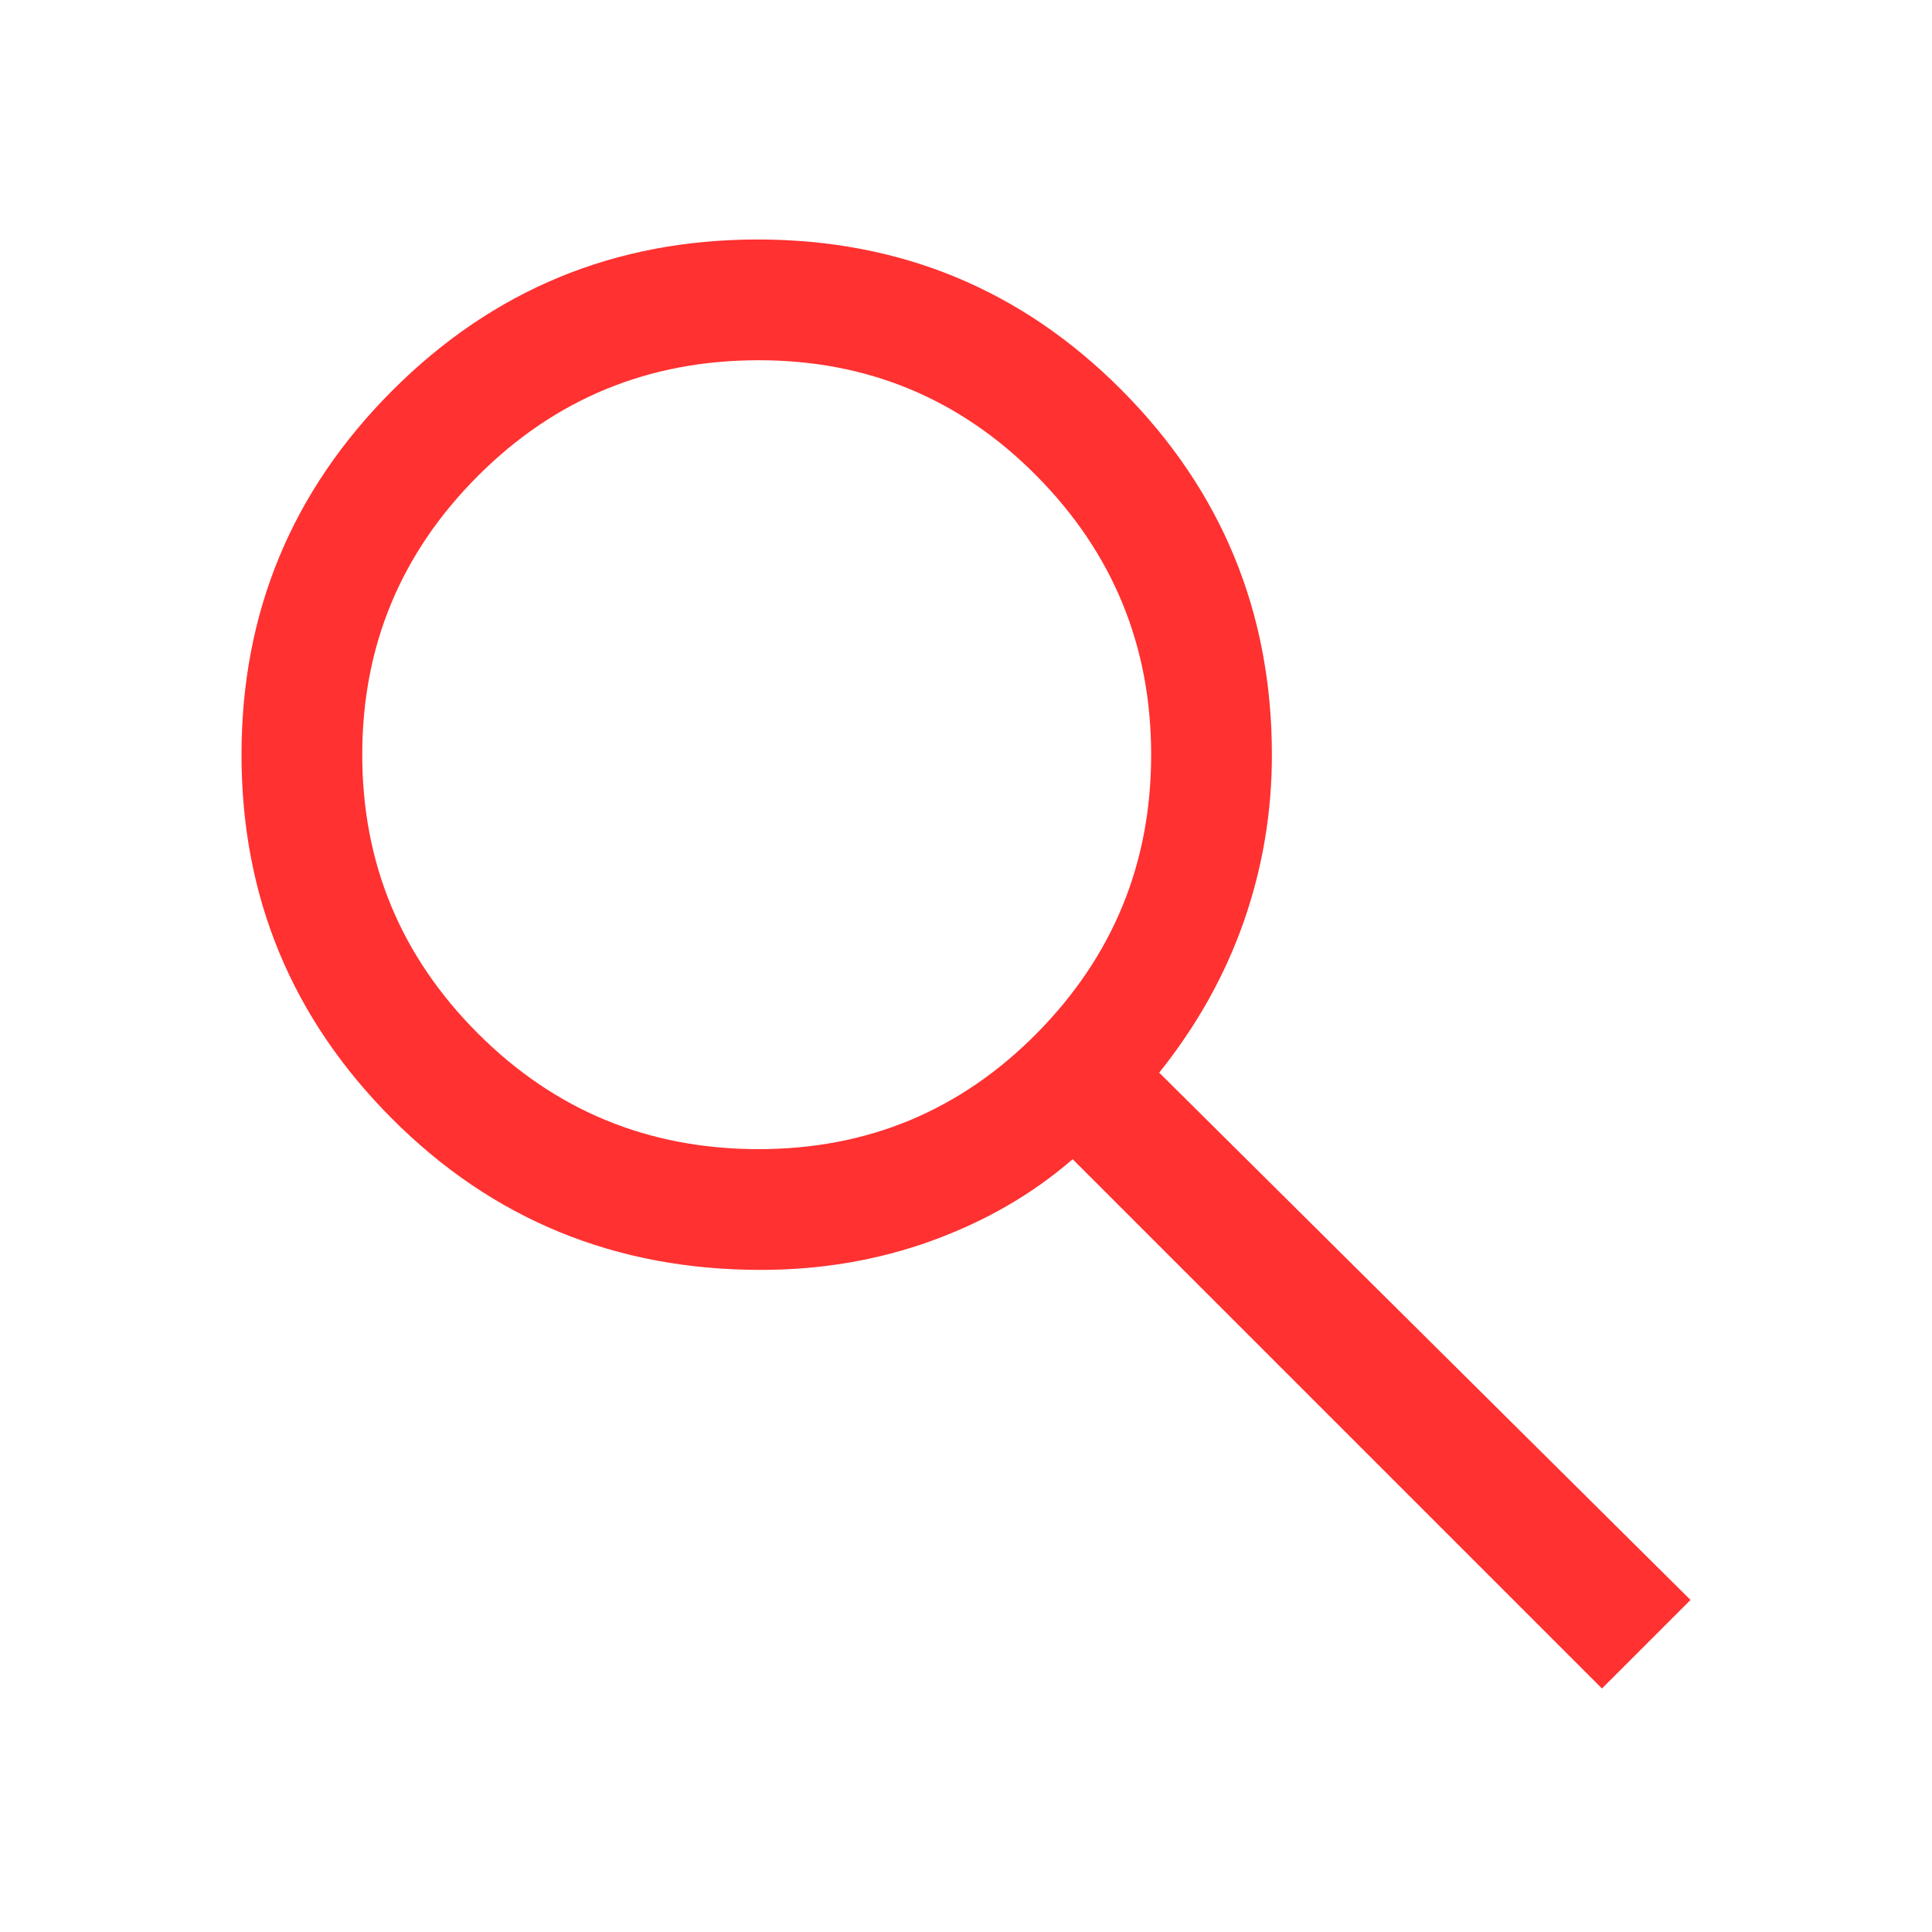
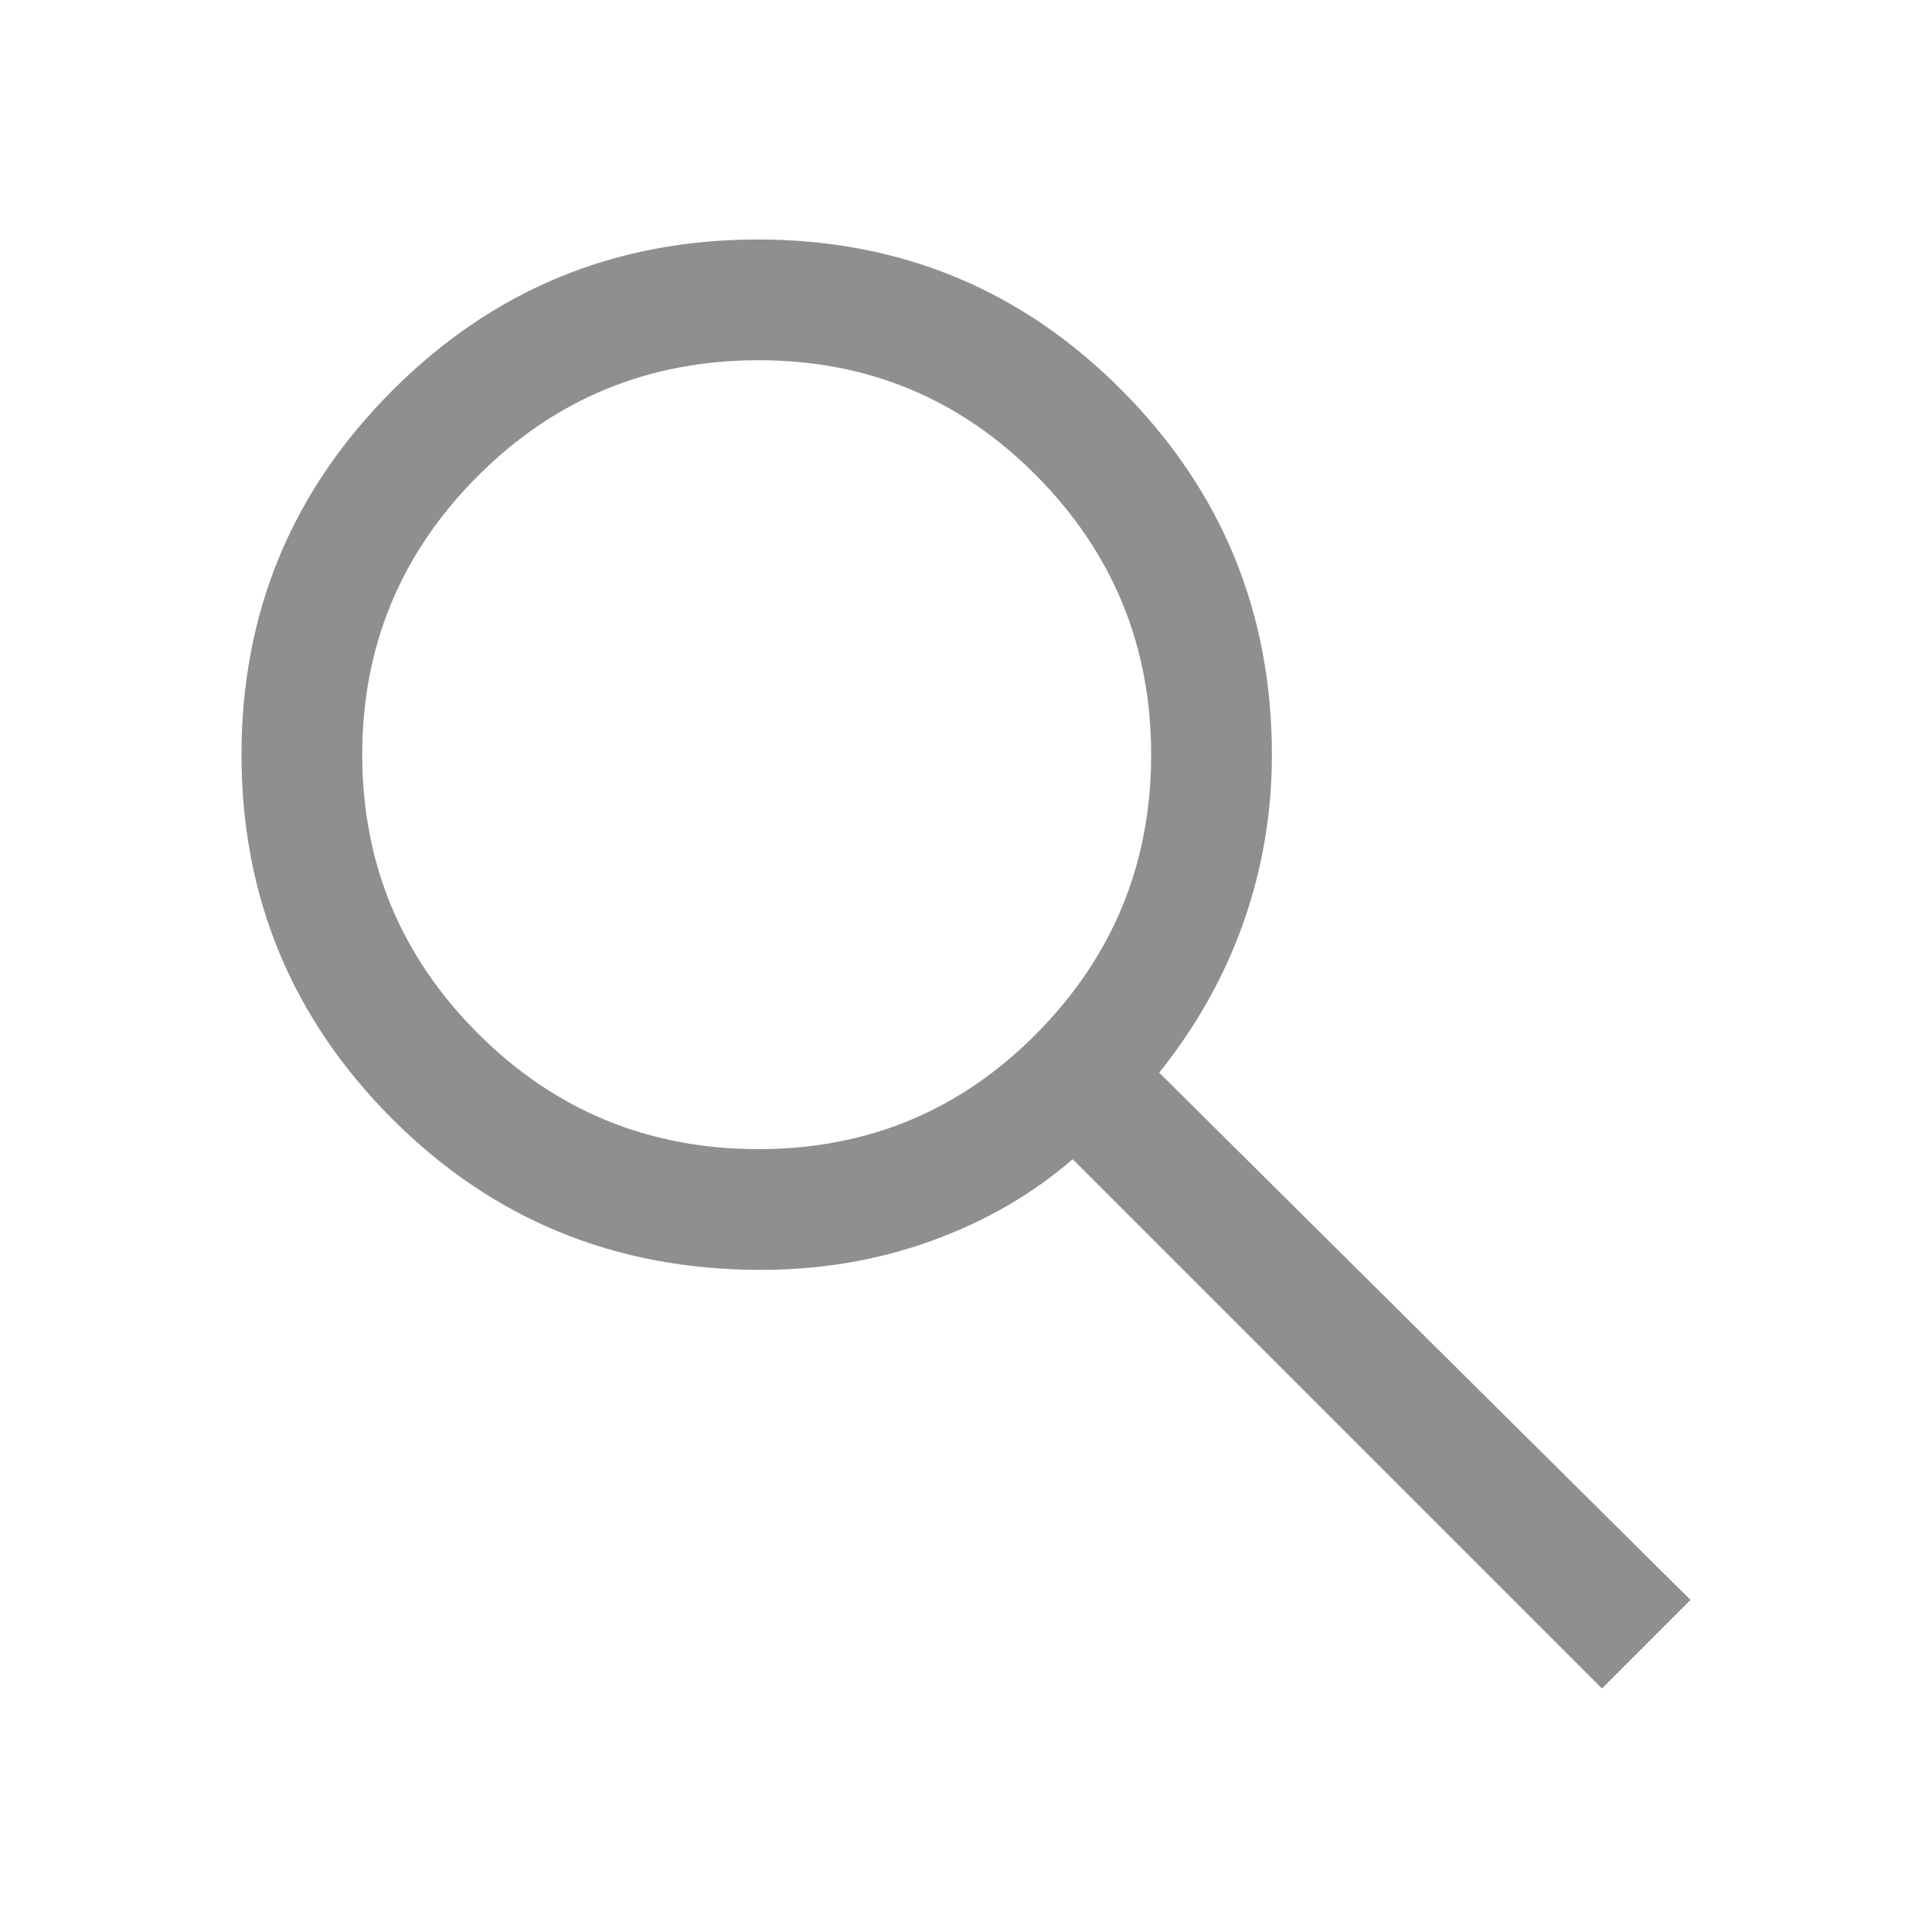
<svg xmlns="http://www.w3.org/2000/svg" height="48" viewBox="0 96 960 960" width="48">
-   <path d="M796 935 533 672q-30 26-69.959 40.5T378 727q-108.162 0-183.081-75Q120 577 120 471t75-181q75-75 181.5-75t181 75Q632 365 632 471.15 632 514 618 554q-14 40-42 75l264 262-44 44ZM377 667q81.25 0 138.125-57.5T572 471q0-81-56.875-138.5T377 275q-82.083 0-139.542 57.5Q180 390 180 471t57.458 138.5Q294.917 667 377 667Z" fill="#ff3131" />
+   <path d="M796 935 533 672q-30 26-69.959 40.5T378 727q-108.162 0-183.081-75Q120 577 120 471t75-181q75-75 181.5-75t181 75Q632 365 632 471.15 632 514 618 554q-14 40-42 75l264 262-44 44ZM377 667q81.25 0 138.125-57.5T572 471q0-81-56.875-138.5T377 275q-82.083 0-139.542 57.5Q180 390 180 471t57.458 138.5Q294.917 667 377 667Z" fill="#8f8f8f" />
</svg>
